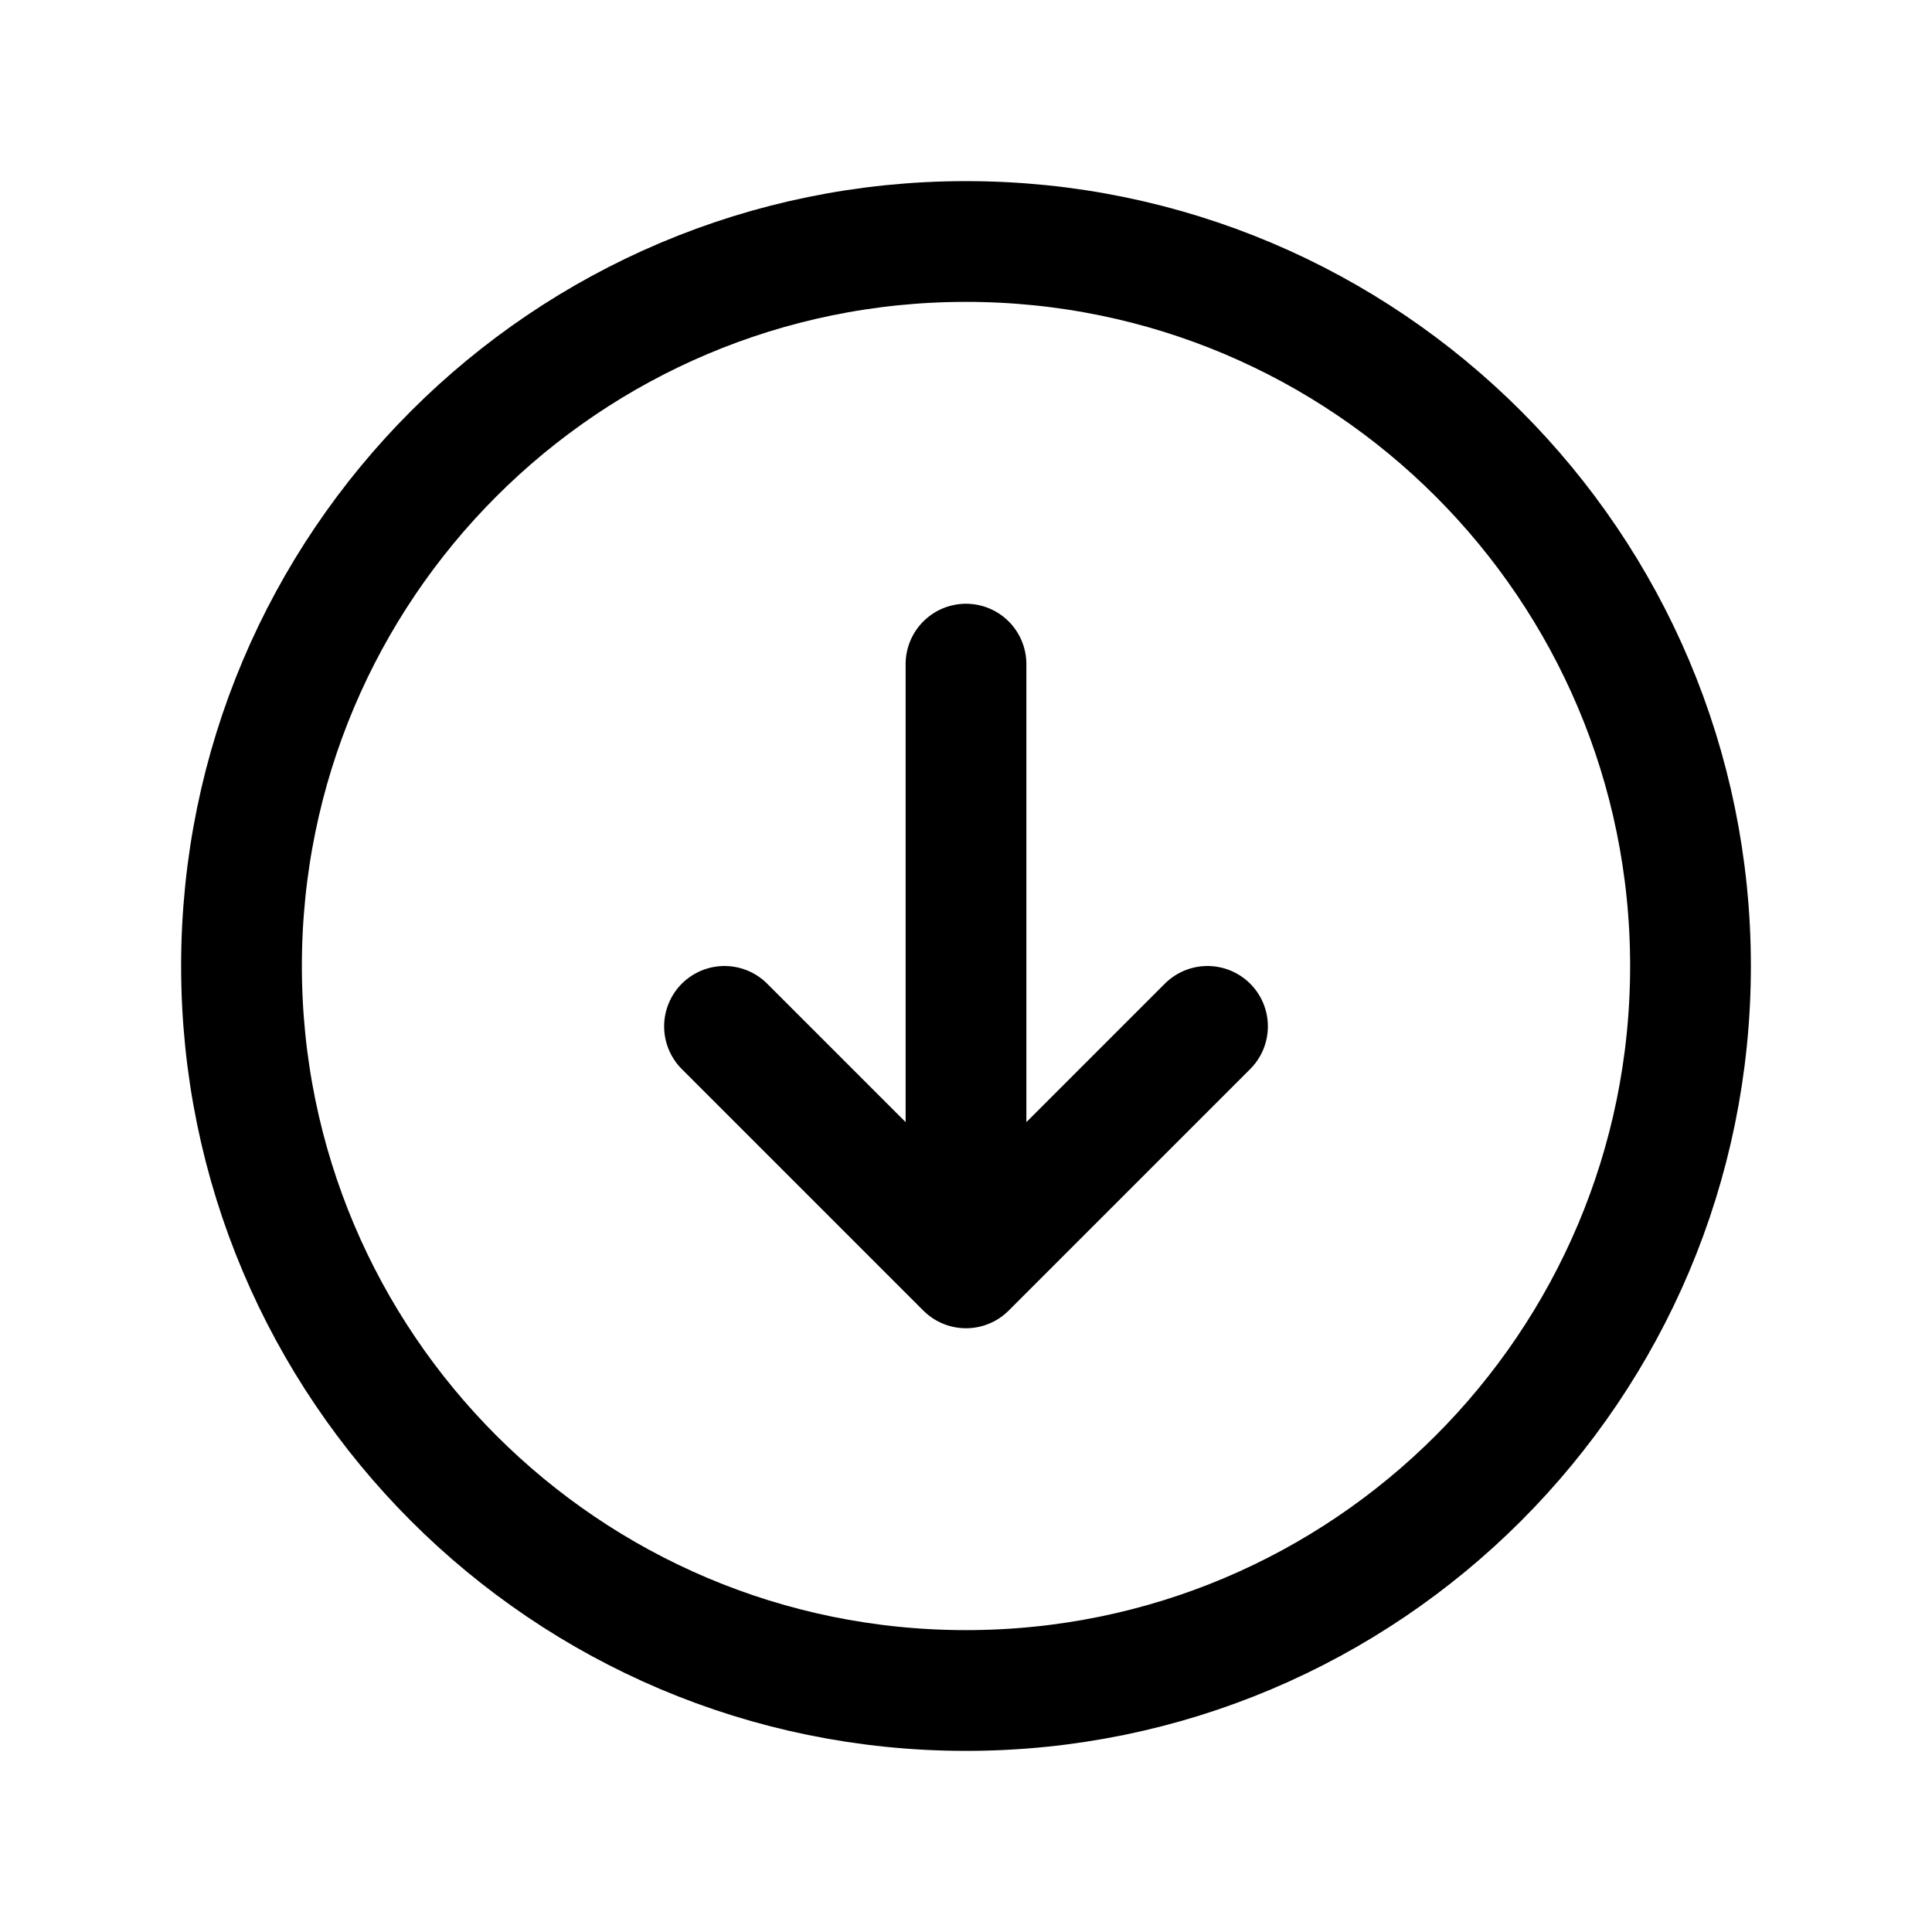
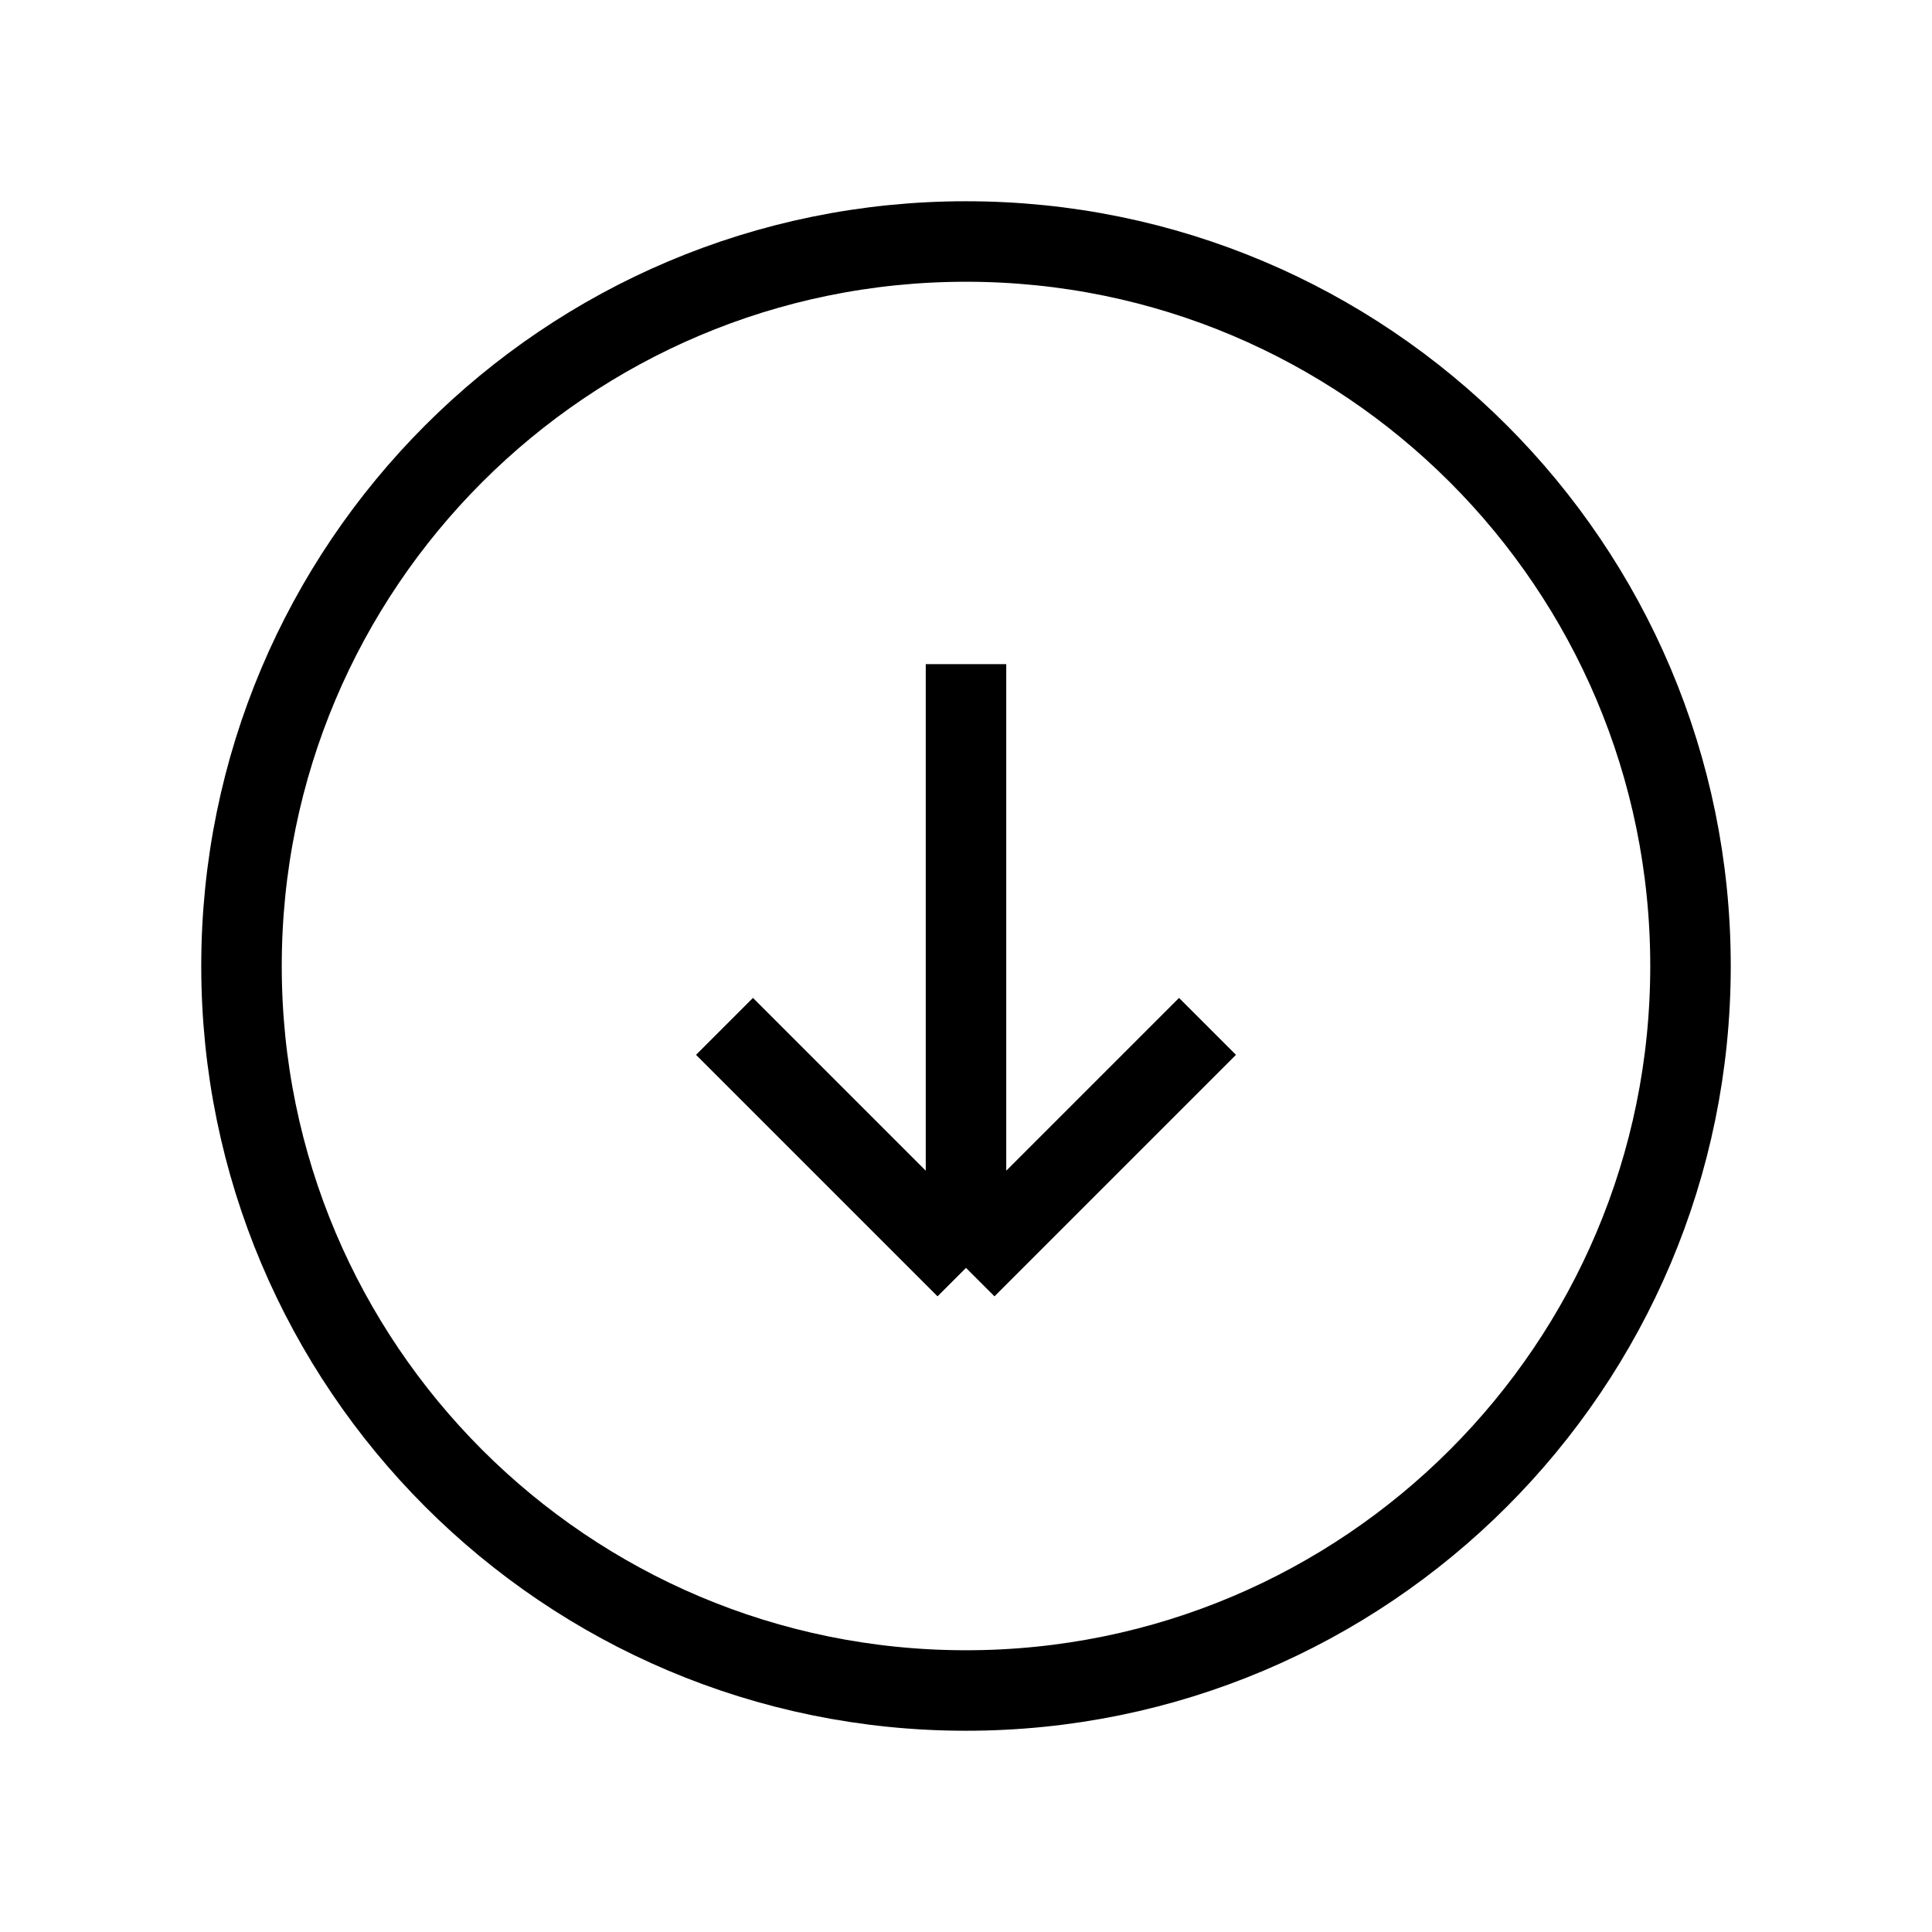
<svg xmlns="http://www.w3.org/2000/svg" aria-hidden="true" role="img" class="iconify iconify--heroicons" width="100%" height="100%" preserveAspectRatio="xMidYMid meet" viewBox="0 0 24 24">
-   <path fill="none" stroke="currentColor" stroke-linecap="round" stroke-linejoin="round" stroke-width="1.5" d="m9 12.75l3 3m0 0l3-3m-3 3v-7.5M21 12a9 9 0 1 1-18 0a9 9 0 0 1 18 0" />
+   <path fill="none" stroke="currentColor" strokeLinecap="round" strokeLinejoin="round" strokeWidth="1.5" d="m9 12.75l3 3m0 0l3-3m-3 3v-7.5M21 12a9 9 0 1 1-18 0a9 9 0 0 1 18 0" />
</svg>
